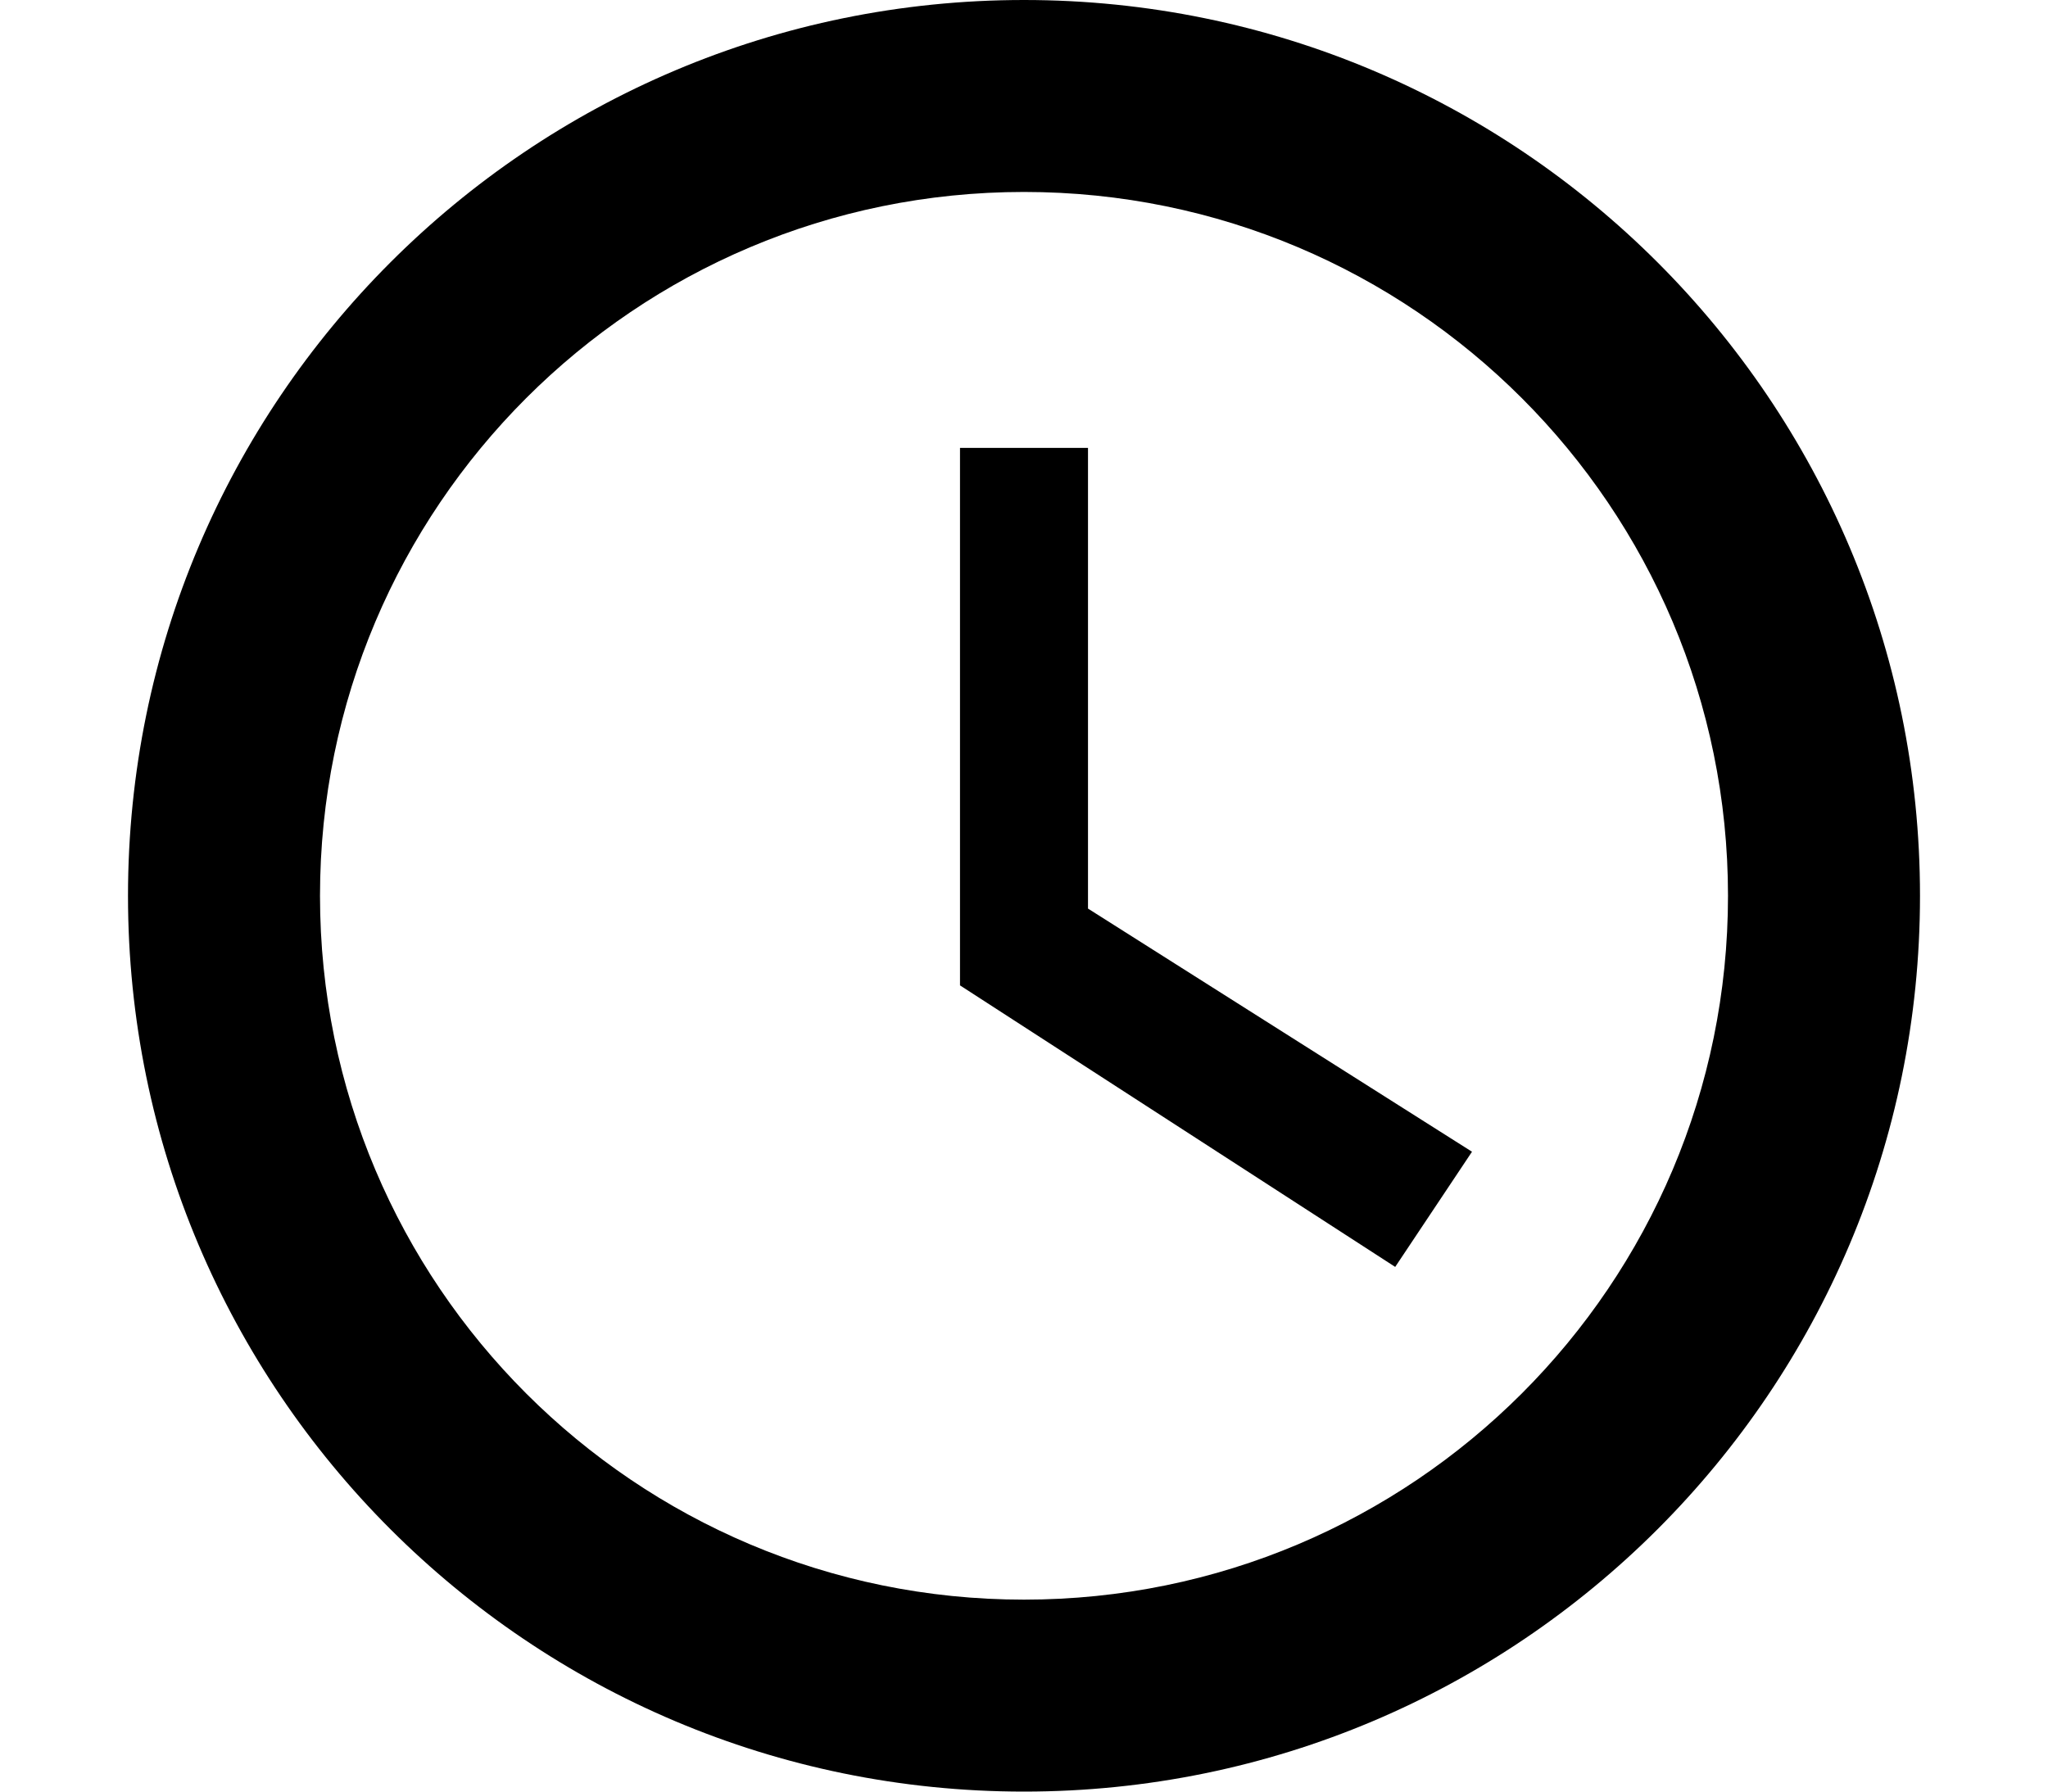
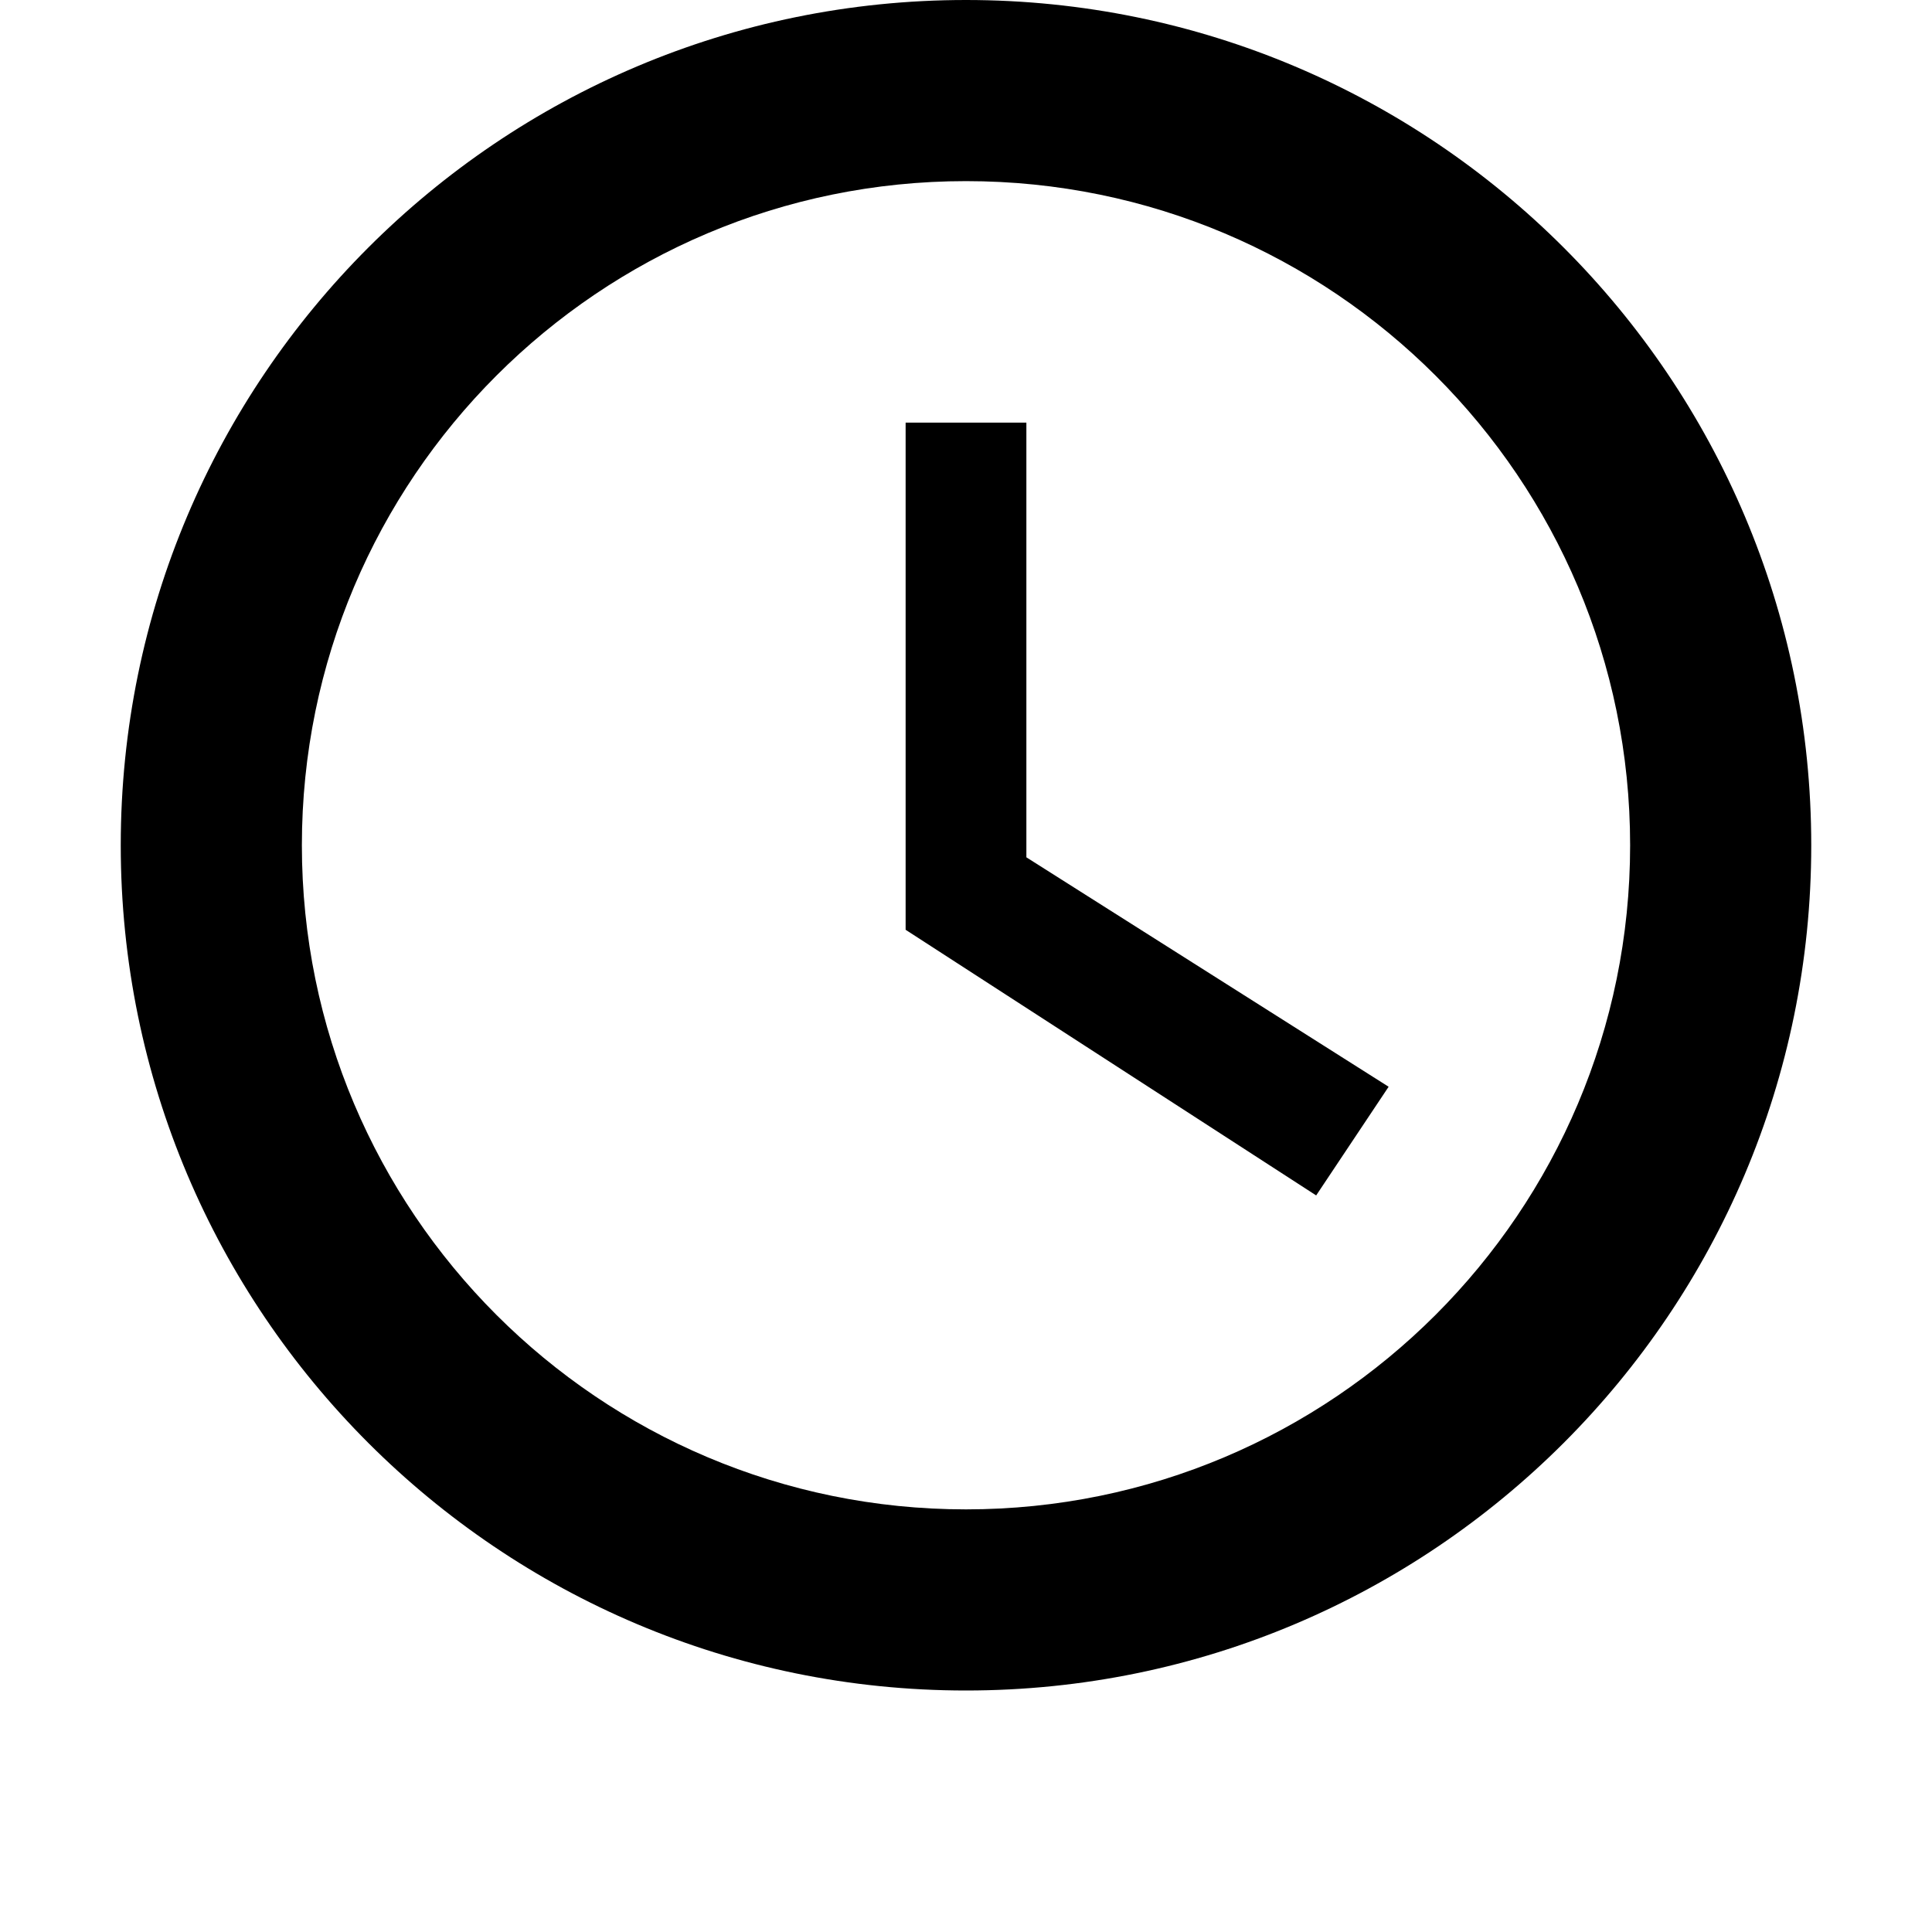
- <svg class="{{ with .class }}{{ . }} {{ end }}icon icon-time" width="16" height="14" viewBox="0 0 30 28">
-   <path d="M15 0a14 14 0 1 1 0 28 1 1 0 0 1 0-28m0 3a3 3 0 1 0 0 22 3 3 0 0 0 0-22m1 4h-2v8.4l6.8 4.4L22 18l-6-3.8z" />
+ <svg xmlns="http://www.w3.org/2000/svg" class="{{ with .class }}{{ . }} {{ end }}icon icon-time" width="16" height="16" viewBox="0 0 30 32" version="1.1" id="svg1">
+   <defs id="defs1" />
+   <path d="m 15,0 a 14,14 0 1 1 0,28 14,14 0 0 1 0,-28 m 0,3 a 11,11 0 1 0 0,22 11,11 0 0 0 0,-22 m 1,4 h -2 v 8.4 L 20.8,19.8 22,18 16,14.2 Z" id="path1" />
</svg>
